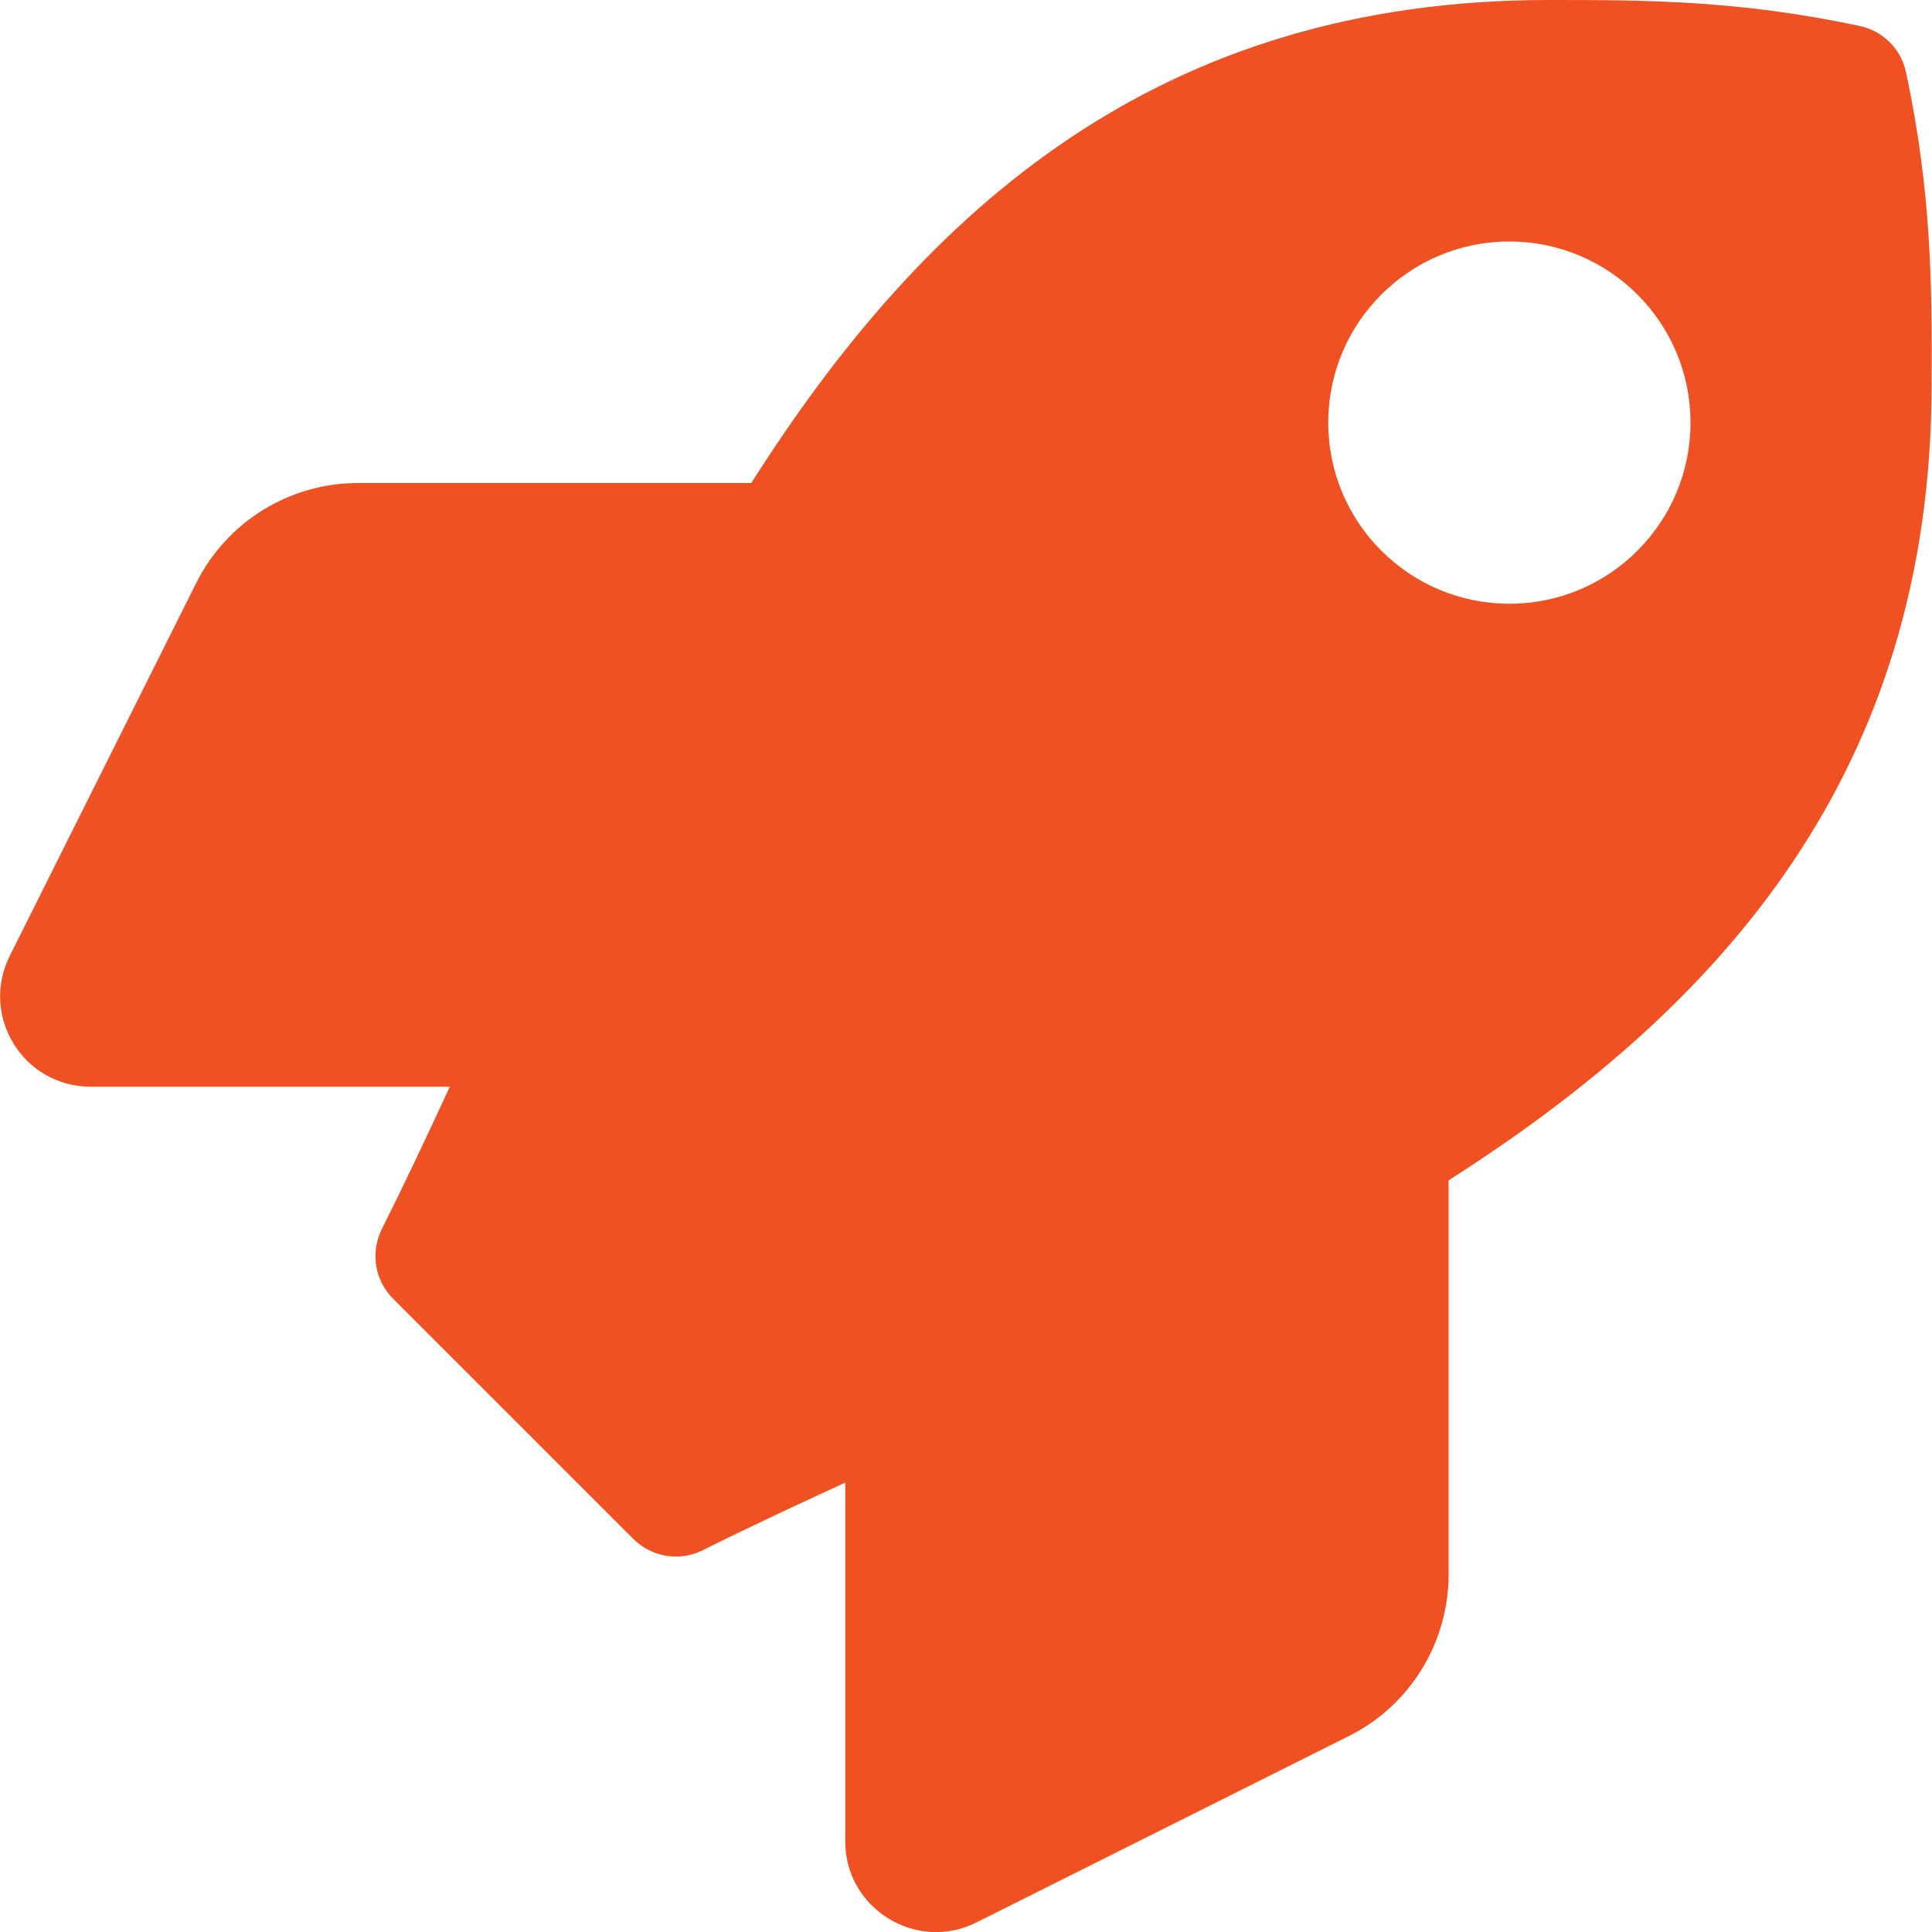
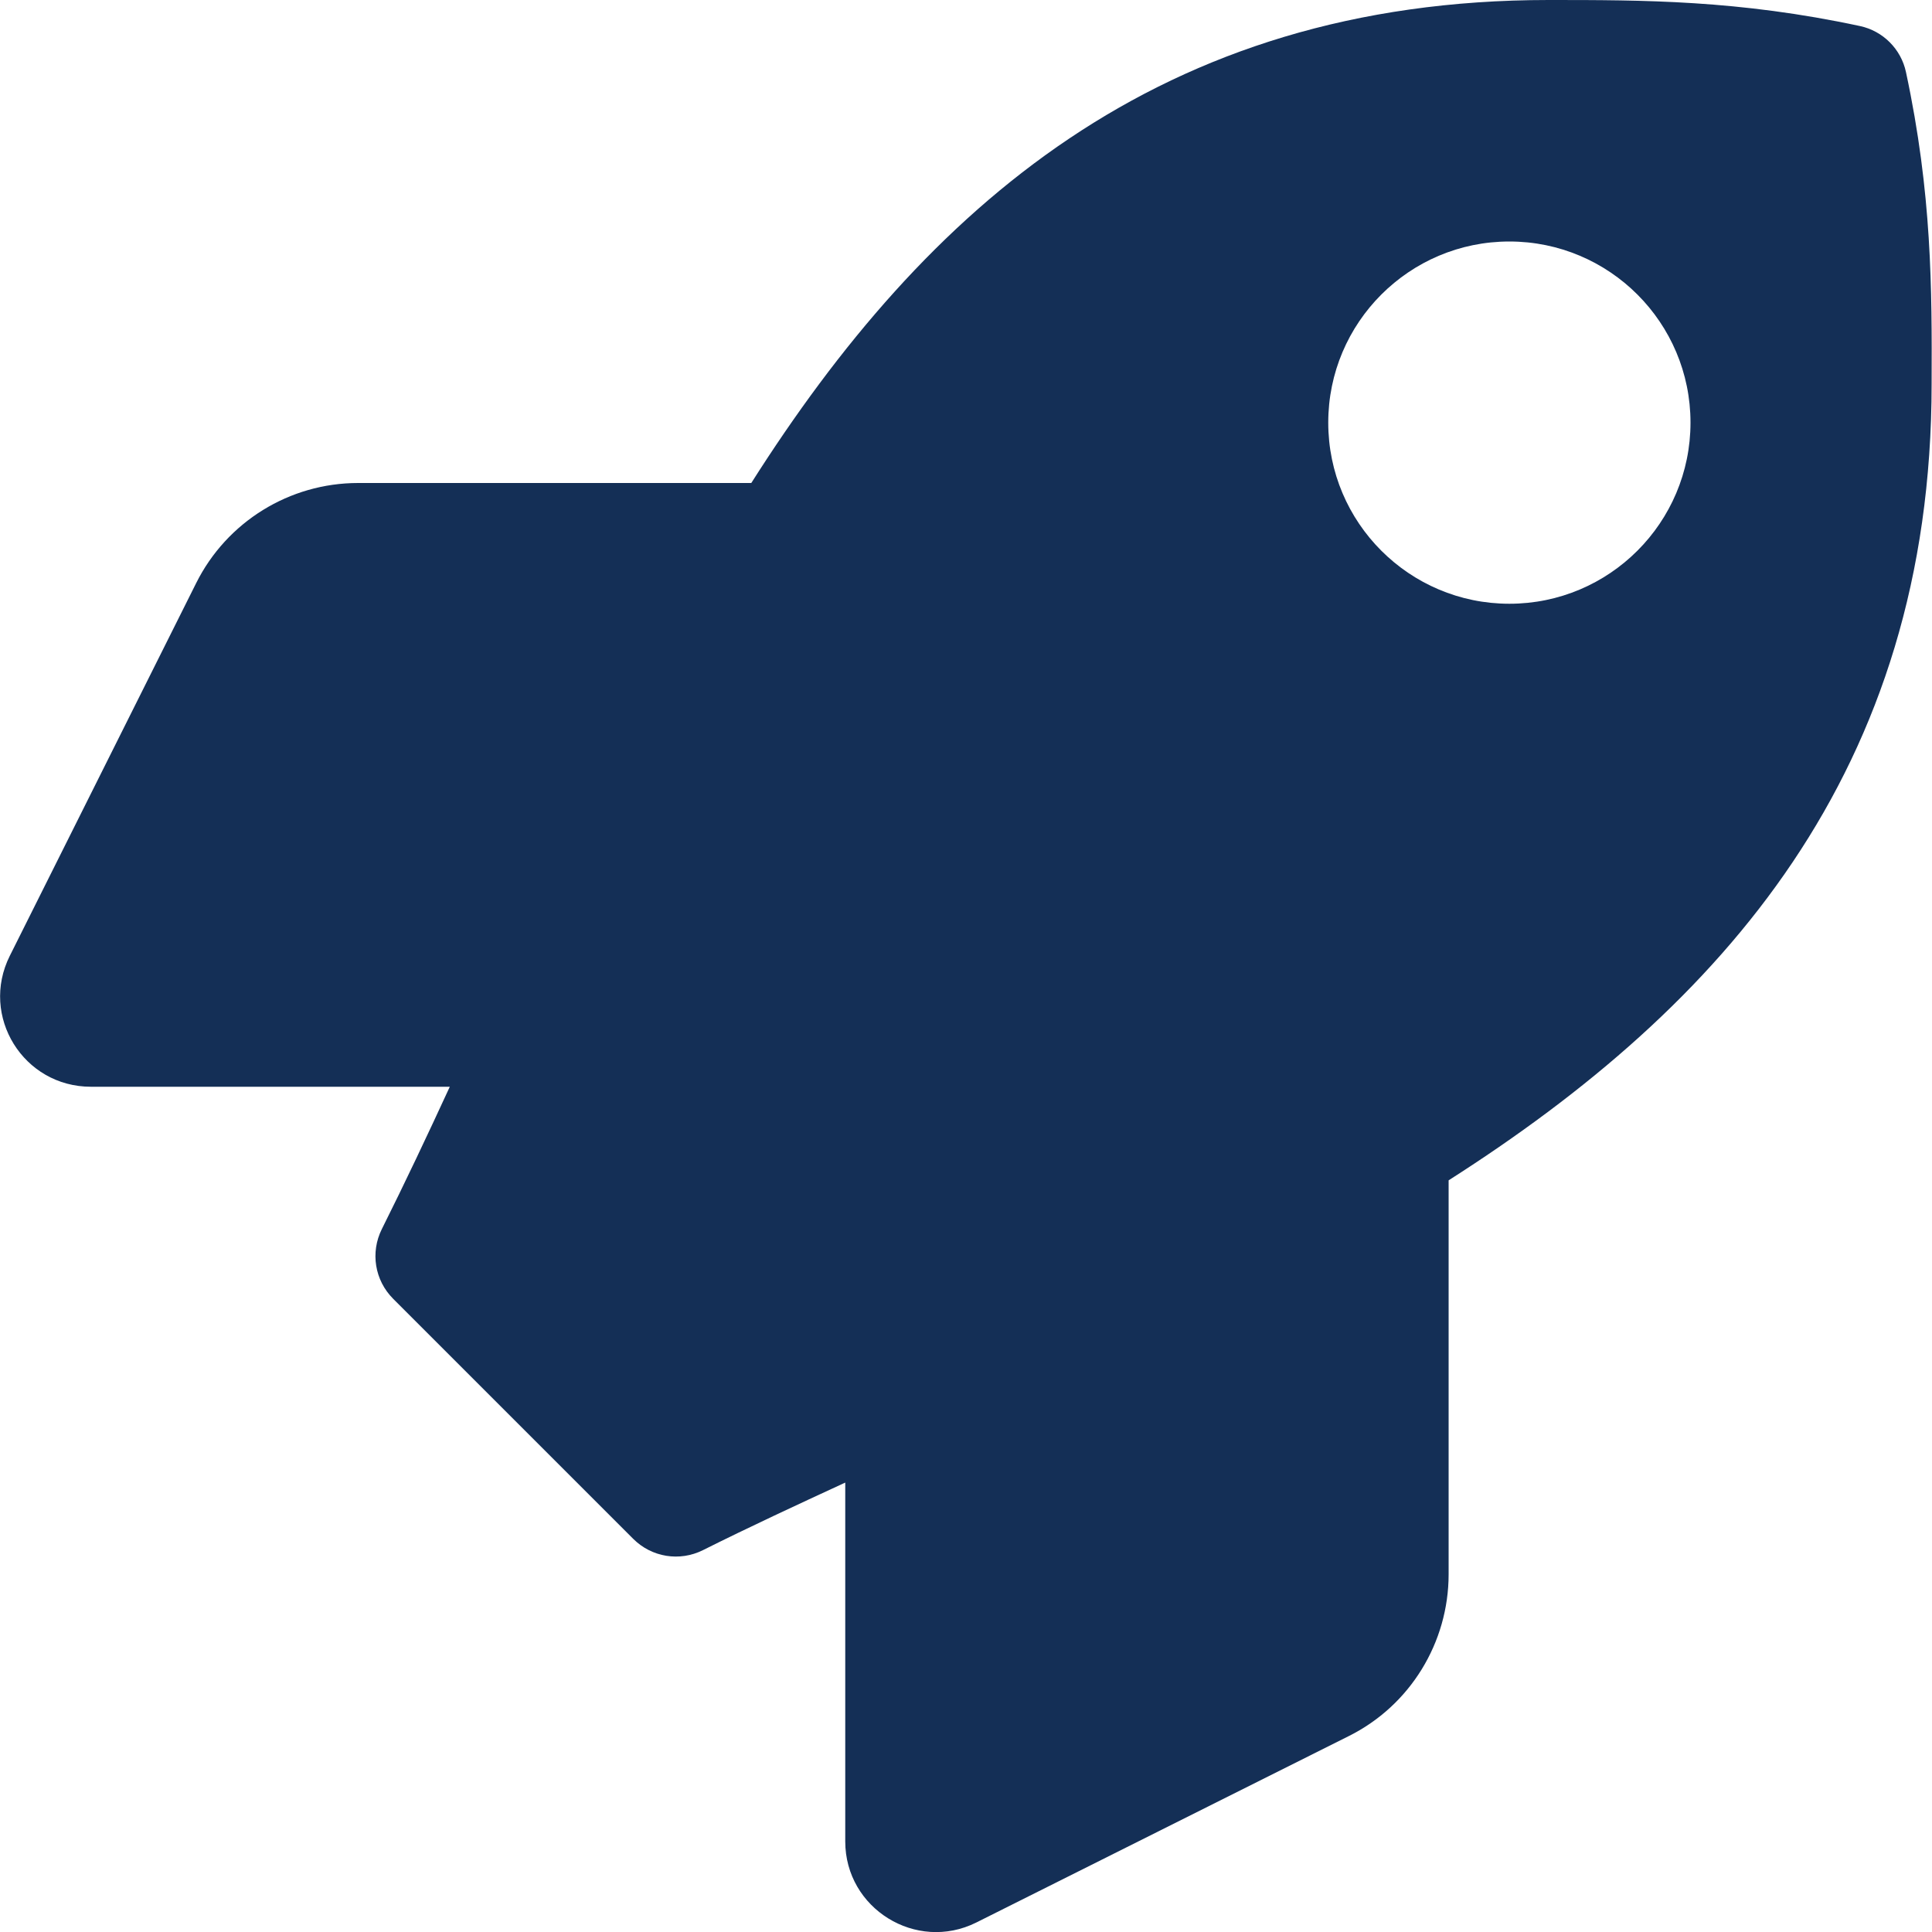
<svg xmlns="http://www.w3.org/2000/svg" viewBox="0 0 512 512">
  <defs>
    <style>
			.icon-fill {
- 				fill: #f05123;
+ 				fill: #142f56;
				opacity: 1;
			}
		</style>
  </defs>
  <path class="icon-fill" d="M505.1 19.1C503.8 13 499 8.2 492.9 6.9 460.7 0 435.5 0 410.4 0 307.2 0 245.3 55.2 199.1 128H94.9c-18.2 0-34.8 10.3-42.9 26.5L2.6 253.3c-8 16 3.6 34.7 21.5 34.7h95.1c-5.9 12.8-11.9 25.5-18 37.7-3.1 6.2-1.9 13.6 3 18.5l63.6 63.6c4.9 4.9 12.3 6.1 18.5 3 12.2-6.1 24.9-12 37.7-17.9V488c0 17.8 18.8 29.4 34.7 21.5l98.7-49.4c16.3-8.1 26.5-24.8 26.5-42.9V312.8c72.6-46.3 128-108.4 128-211.1.1-25.2.1-50.4-6.8-82.6zM400 160c-26.5 0-48-21.5-48-48s21.5-48 48-48 48 21.5 48 48-21.5 48-48 48z" />
</svg>
